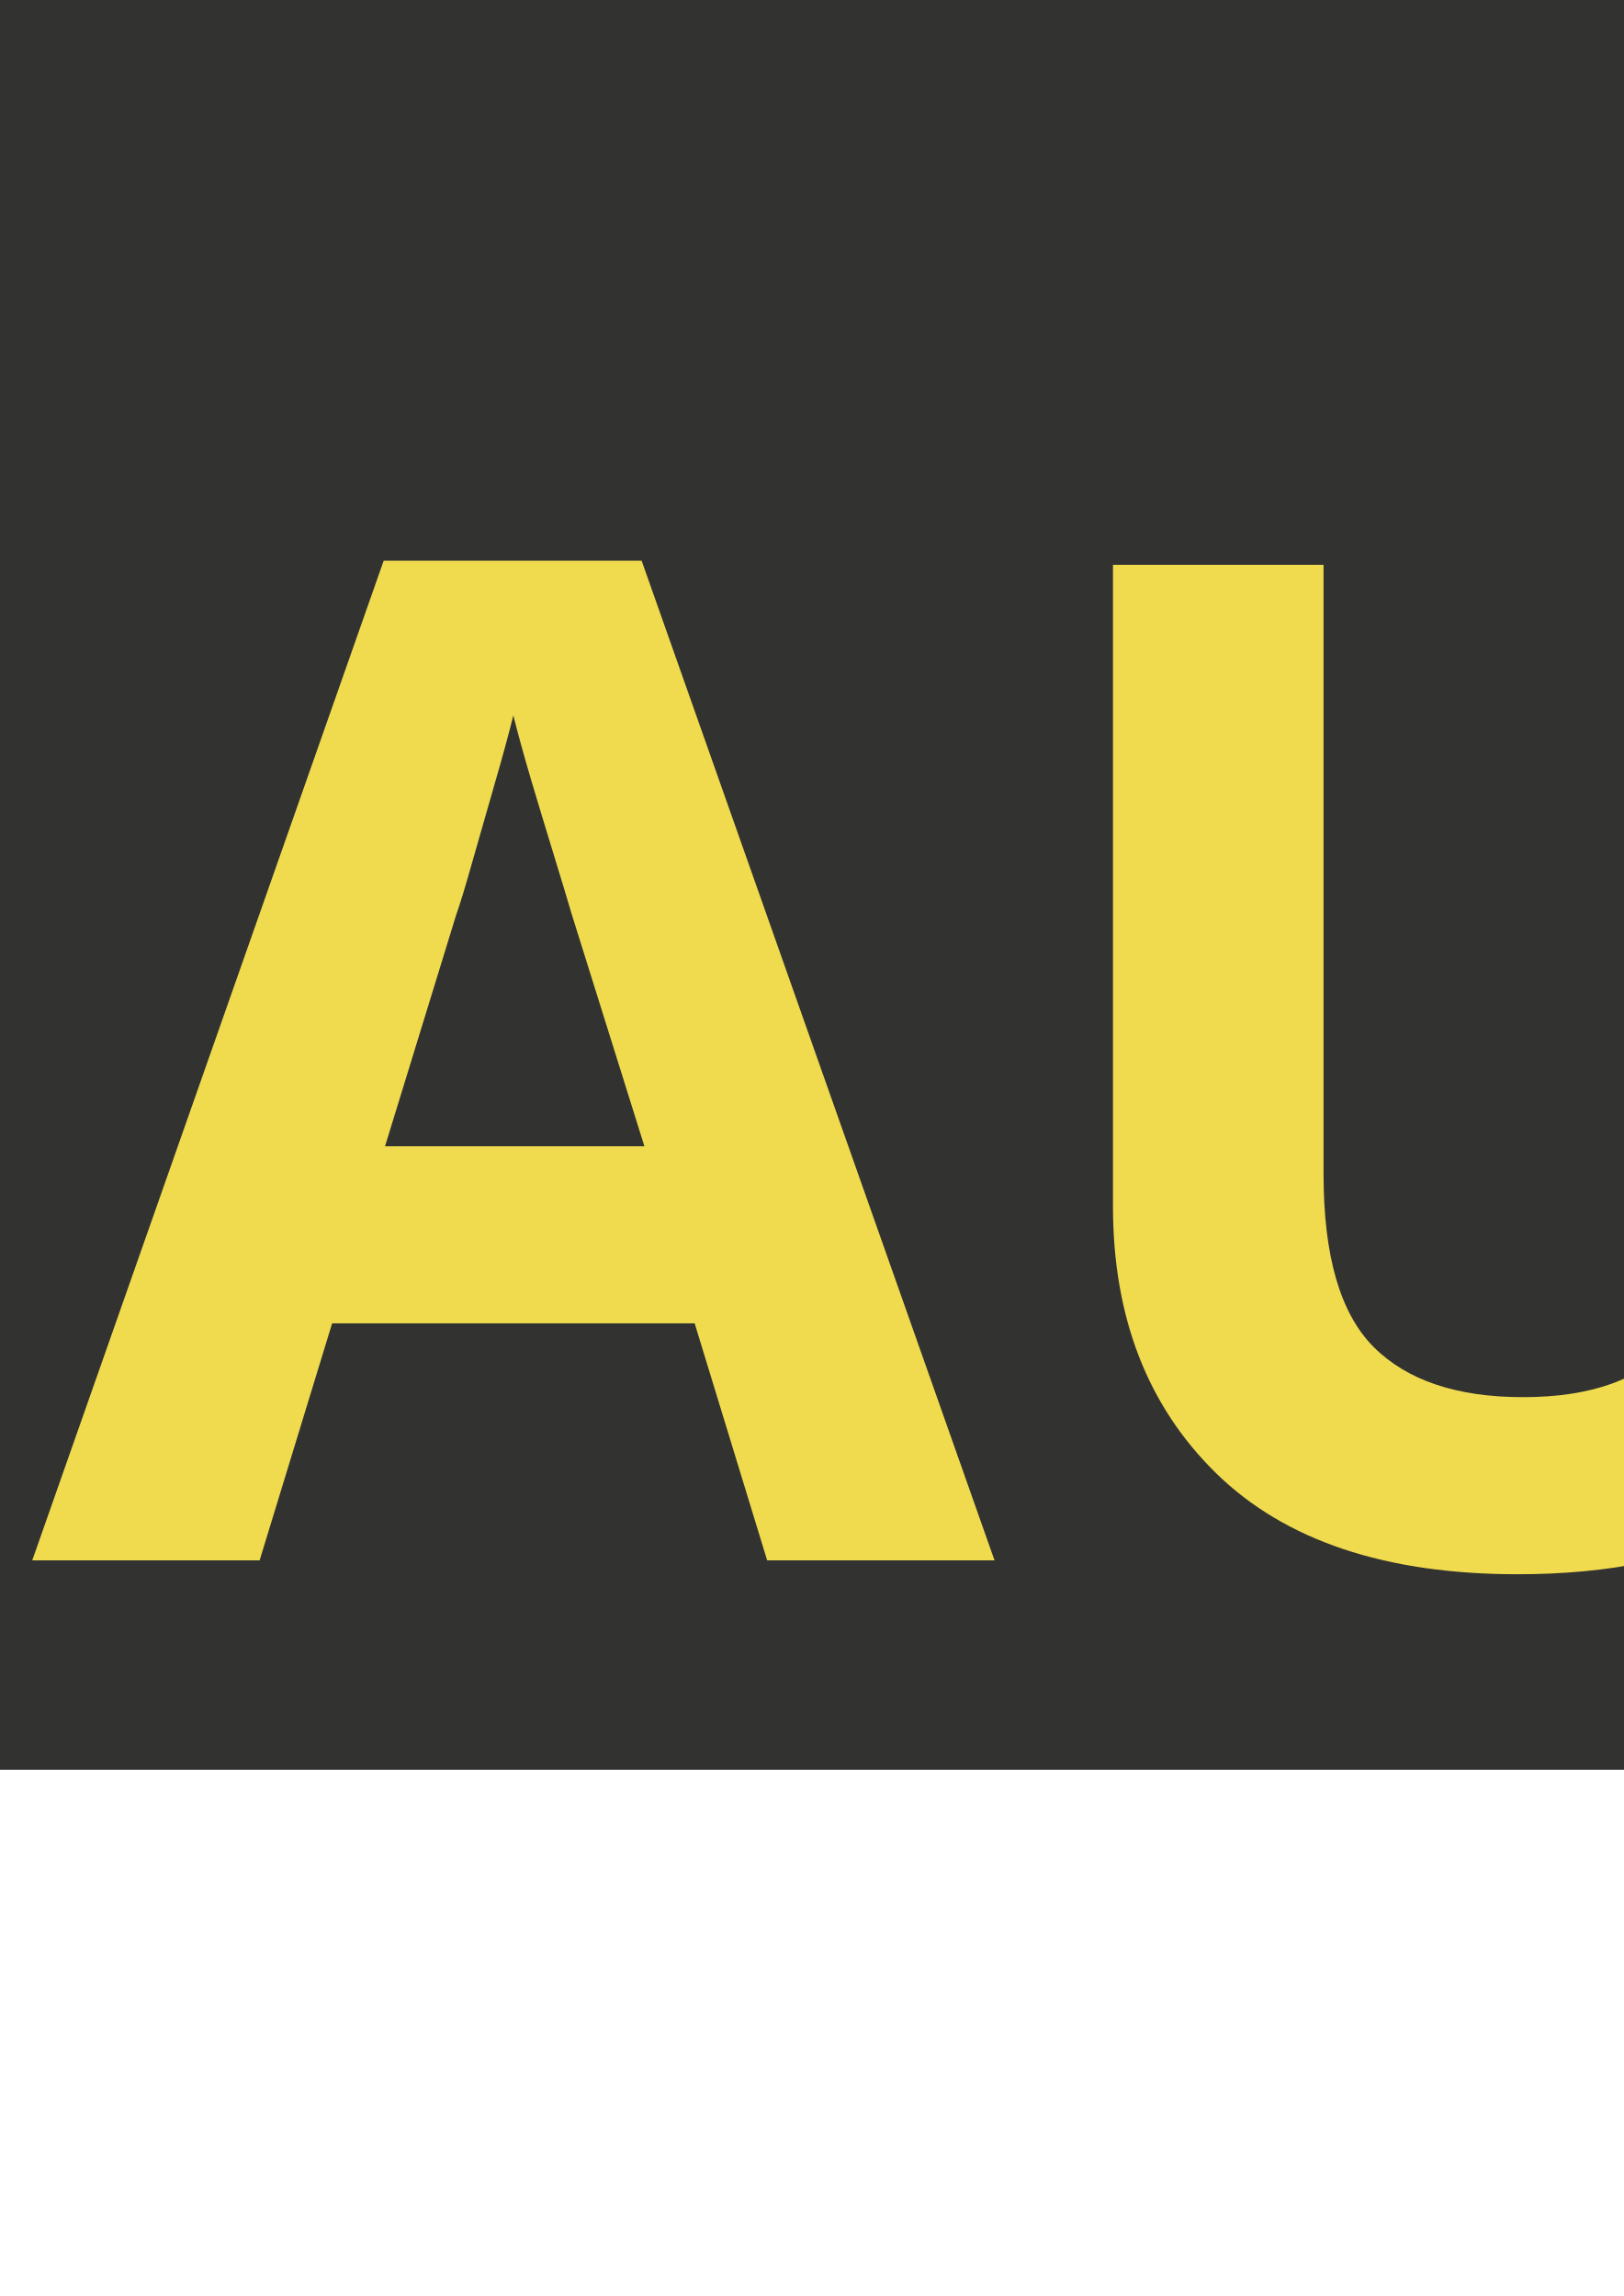
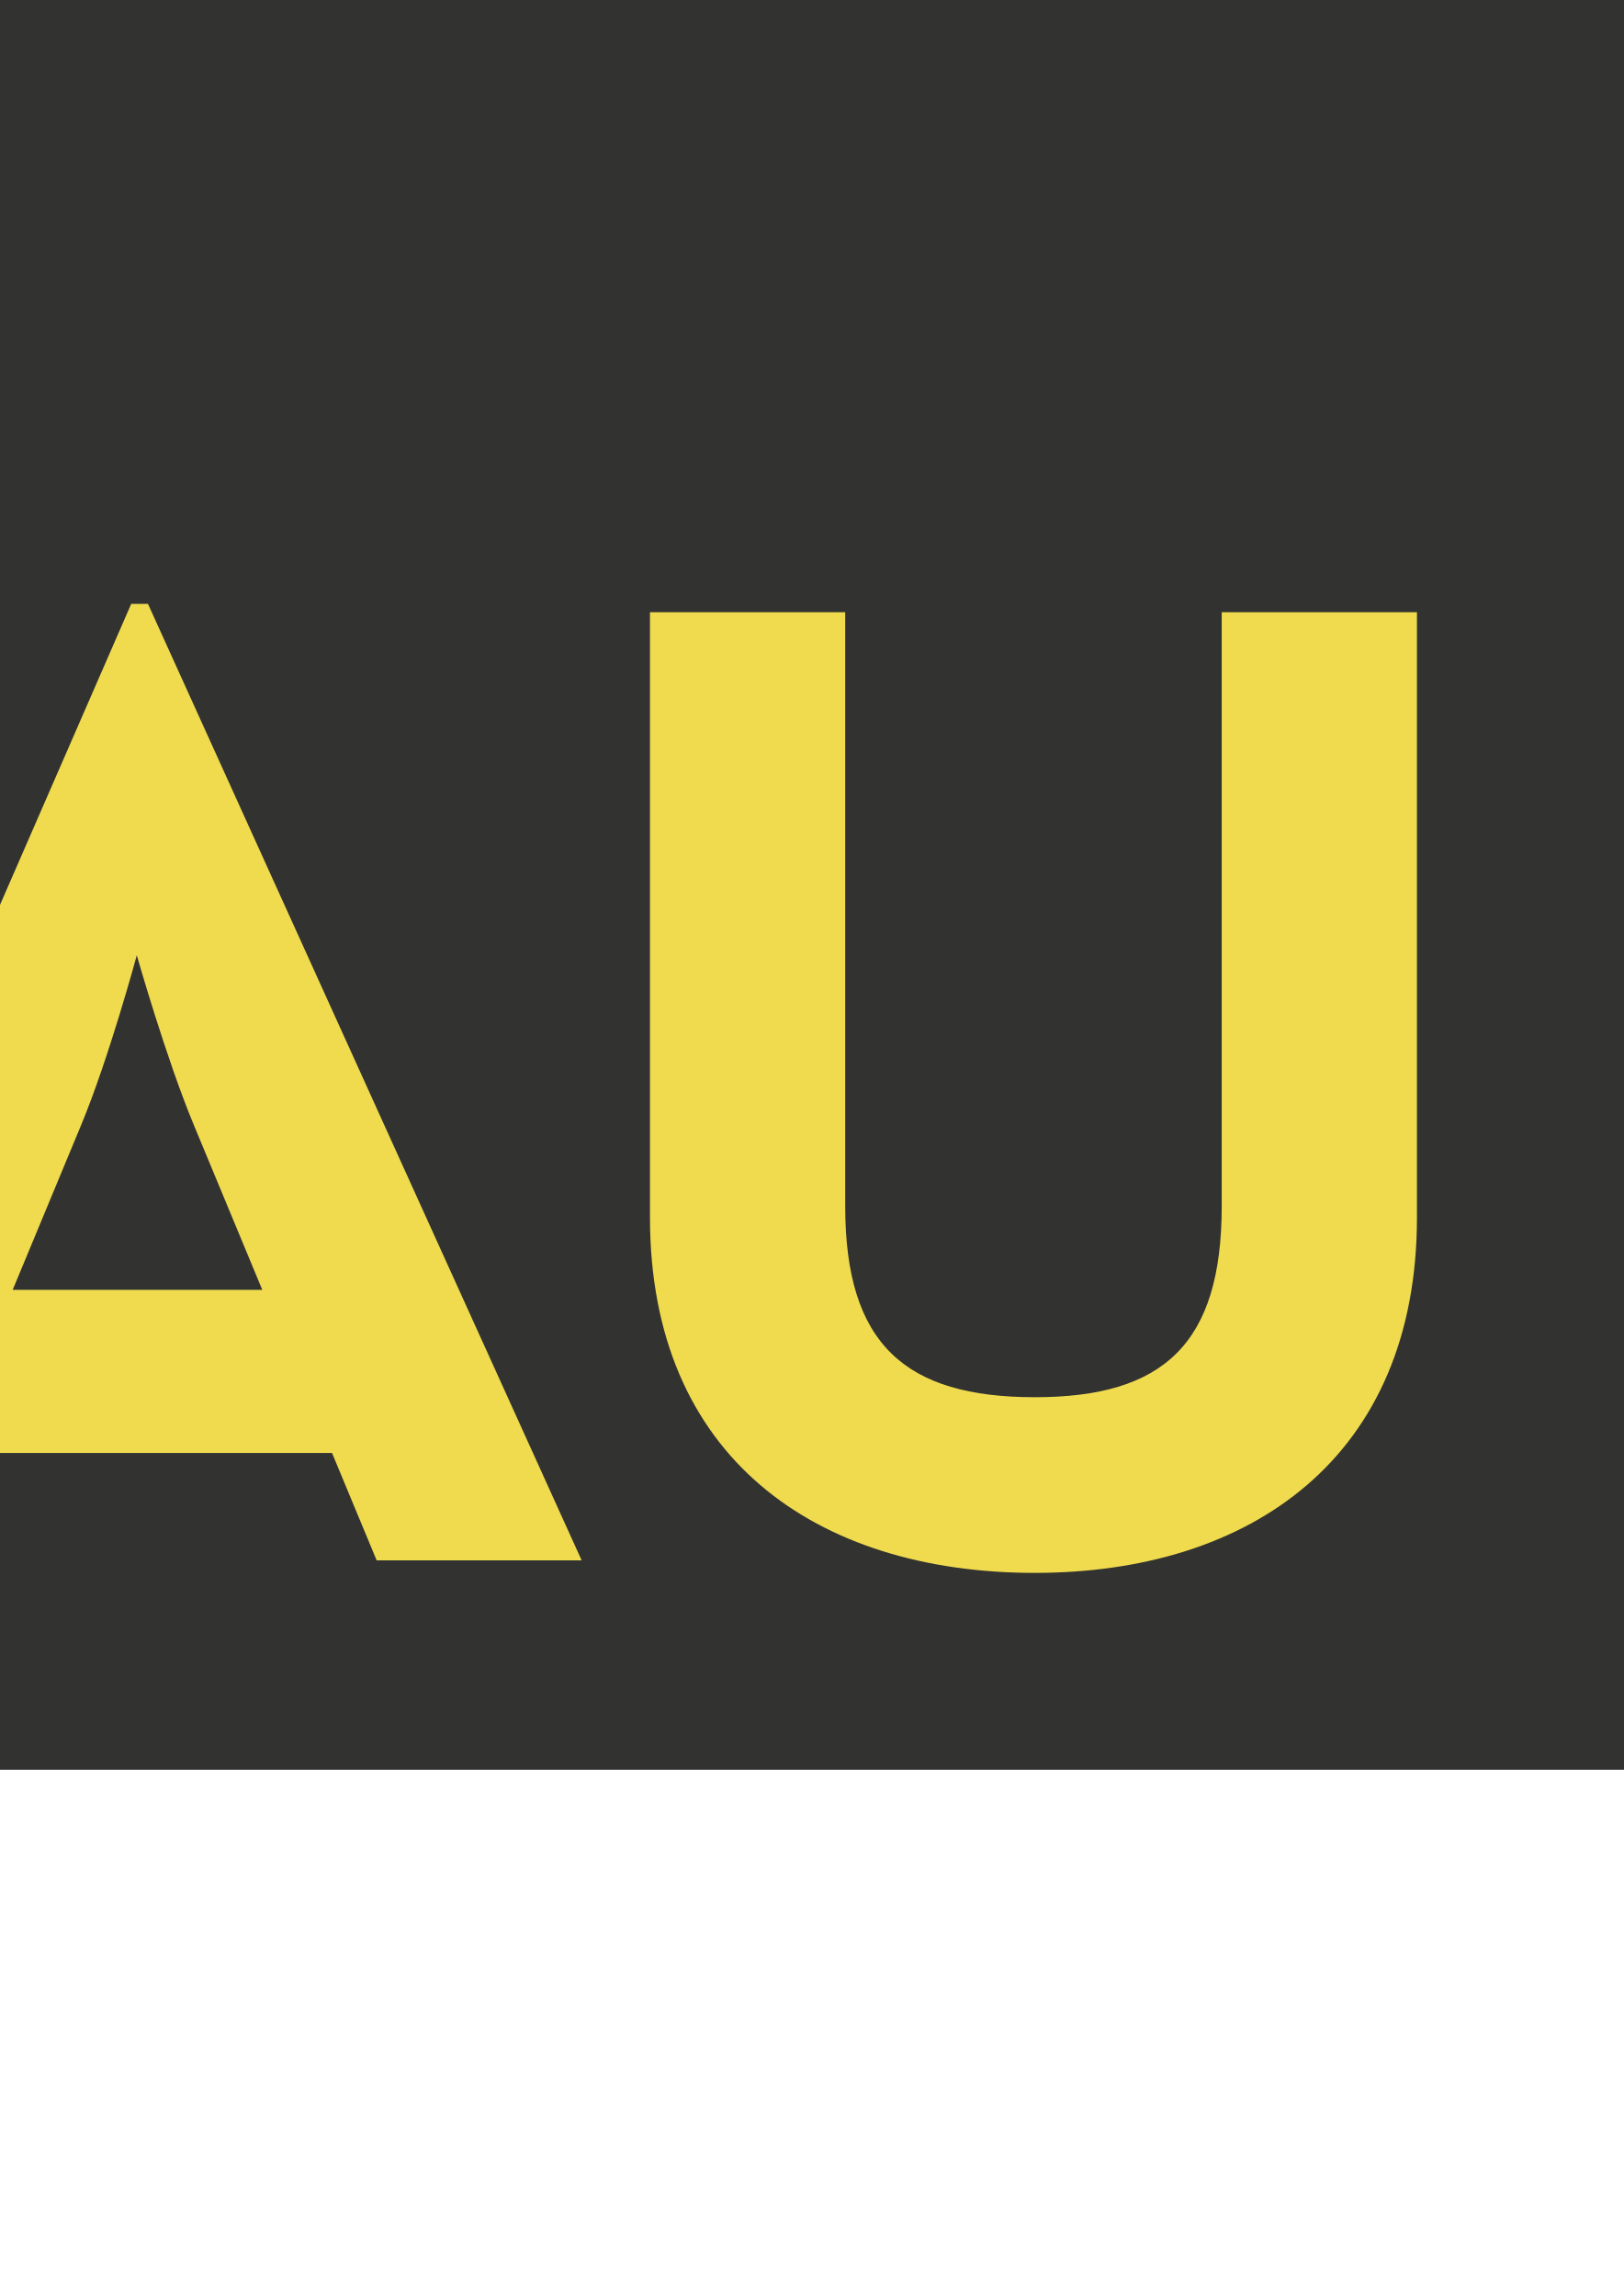
- <svg xmlns="http://www.w3.org/2000/svg" width="210mm" height="297mm" viewBox="0 0 210 297" version="1.1" id="svg8">
+ <svg xmlns="http://www.w3.org/2000/svg" id="svg8" version="1.1" viewBox="0 0 210 297" height="297mm" width="210mm">
  <defs id="defs2" />
  <g id="layer1">
-     <rect style="fill:#323330;fill-opacity:1;stroke:#323330;stroke-width:34.206;stroke-miterlimit:5.8;stroke-opacity:1" id="rect895" width="781.873" height="244.127" x="-579.348" y="-32.301" />
-     <text id="text914-7" y="201.838" x="-523.193" style="font-style:normal;font-weight:normal;font-size:180.356px;line-height:1.25;font-family:sans-serif;fill:#f0db4f;fill-opacity:1;stroke:none;stroke-width:4.509" xml:space="preserve">
-       <tspan style="font-style:normal;font-variant:normal;font-weight:bold;font-stretch:normal;font-size:180.356px;font-family:'Neutra Text';-inkscape-font-specification:'Neutra Text Bold';font-variant-ligatures:normal;font-variant-caps:normal;font-variant-numeric:normal;font-variant-east-asian:normal;fill:#f0db4f;fill-opacity:1;stroke-width:4.509" y="201.838" x="-523.193" id="tspan912-5">WAUSAU</tspan>
-     </text>
-     <g id="g4574" transform="matrix(1.001157,0,0,1.001157,-278.6226,-0.08736726)" style="stroke:none">
-       <rect y="-49.26" x="497.676" height="278.012" width="278.012" id="rect4569" style="fill:#f0db4f;fill-opacity:1;stroke:none;stroke-width:0.322;stroke-opacity:1" />
-       <text xml:space="preserve" style="font-style:normal;font-weight:normal;font-size:180.356px;line-height:1.25;font-family:sans-serif;fill:#323330;fill-opacity:1;stroke:none;stroke-width:4.509" x="581.141" y="202.148" id="text914-7-6">
-         <tspan id="tspan912-5-0" x="581.141" y="202.148" style="font-style:normal;font-variant:normal;font-weight:bold;font-stretch:normal;font-size:180.356px;font-family:'Neutra Text';-inkscape-font-specification:'Neutra Text Bold';font-variant-ligatures:normal;font-variant-caps:normal;font-variant-numeric:normal;fill:#323330;fill-opacity:1;stroke:none;stroke-width:4.509">JS</tspan>
-       </text>
+     <rect y="-32.301" x="-579.348" height="244.127" width="781.873" id="rect895" style="fill:#323330;fill-opacity:1;stroke:#323330;stroke-width:34.206;stroke-miterlimit:5.8;stroke-opacity:1" />
+     <g style="font-style:normal;font-weight:normal;font-size:180.356px;line-height:1.25;font-family:sans-serif;fill:#f0db4f;fill-opacity:1;stroke:none;stroke-width:4.509" id="text914-7" aria-label="WAUSAU">
+       <path id="path1581" style="font-style:normal;font-variant:normal;font-weight:bold;font-stretch:normal;font-size:180.356px;font-family:'Neutra Text';-inkscape-font-specification:'Neutra Text Bold';font-variant-ligatures:normal;font-variant-caps:normal;font-variant-numeric:normal;font-variant-east-asian:normal;fill:#f0db4f;fill-opacity:1;stroke-width:4.509" d="m -473.956,202.92 h 2.525 l 28.677,-59.157 c 3.246,-6.854 7.034,-18.216 7.034,-18.216 0,0 3.607,11.362 6.854,18.216 l 27.594,59.157 h 2.525 l 44.548,-123.724 h -24.528 l -17.675,49.237 c -3.066,8.477 -6.493,22.184 -6.493,22.184 0,0 -3.607,-13.887 -7.575,-22.184 l -23.987,-50.319 h -2.525 l -23.627,50.319 c -3.968,8.296 -7.575,22.184 -7.575,22.184 0,0 -3.427,-13.707 -6.493,-22.184 l -17.855,-49.237 h -26.693 z" />
+       <path id="path1583" style="font-style:normal;font-variant:normal;font-weight:bold;font-stretch:normal;font-size:180.356px;font-family:'Neutra Text';-inkscape-font-specification:'Neutra Text Bold';font-variant-ligatures:normal;font-variant-caps:normal;font-variant-numeric:normal;font-variant-east-asian:normal;fill:#f0db4f;fill-opacity:1;stroke-width:4.509" d="m -365.563,201.838 h 24.348 l 5.771,-13.887 h 49.778 l 5.771,13.887 h 26.512 L -309.472,78.114 h -2.164 z m 38.596,-34.989 8.837,-21.282 c 3.607,-8.657 7.214,-22.003 7.214,-22.003 0,0 3.787,13.346 7.395,22.003 l 8.837,21.282 z" />
+       <path id="path1585" style="font-style:normal;font-variant:normal;font-weight:bold;font-stretch:normal;font-size:180.356px;font-family:'Neutra Text';-inkscape-font-specification:'Neutra Text Bold';font-variant-ligatures:normal;font-variant-caps:normal;font-variant-numeric:normal;font-variant-east-asian:normal;fill:#f0db4f;fill-opacity:1;stroke-width:4.509" d="m -194.766,203.461 c 27.955,0 49.418,-14.97 49.418,-45.991 V 79.196 h -25.25 V 156.028 c 0,17.855 -7.575,24.709 -24.168,24.709 -16.773,0 -24.528,-6.854 -24.528,-24.709 V 79.196 h -25.25 v 78.275 c 0,31.021 21.462,45.991 49.778,45.991 z" />
+       <path id="path1587" style="font-style:normal;font-variant:normal;font-weight:bold;font-stretch:normal;font-size:180.356px;font-family:'Neutra Text';-inkscape-font-specification:'Neutra Text Bold';font-variant-ligatures:normal;font-variant-caps:normal;font-variant-numeric:normal;font-variant-east-asian:normal;fill:#f0db4f;fill-opacity:1;stroke-width:4.509" d="m -85.831,203.461 c 23.987,0 41.843,-12.445 41.843,-35.169 0,-21.102 -12.084,-30.48 -33.546,-39.678 l -6.312,-2.705 c -10.821,-4.689 -15.511,-7.755 -15.511,-15.33 0,-6.132 4.689,-10.821 12.084,-10.821 7.214,0 11.903,3.066 16.232,10.821 l 19.659,-12.625 c -8.296,-14.609 -19.839,-20.2 -35.891,-20.2 -22.544,0 -36.973,14.428 -36.973,33.366 0,20.561 12.084,30.3 30.3,38.055 l 6.312,2.705 c 11.543,5.05 18.396,8.116 18.396,16.773 0,7.214 -6.673,12.445 -17.134,12.445 -12.445,0 -19.478,-6.493 -24.889,-15.33 l -20.561,11.903 c 7.395,14.609 22.544,25.791 45.991,25.791 z" />
+       <path id="path1589" style="font-style:normal;font-variant:normal;font-weight:bold;font-stretch:normal;font-size:180.356px;font-family:'Neutra Text';-inkscape-font-specification:'Neutra Text Bold';font-variant-ligatures:normal;font-variant-caps:normal;font-variant-numeric:normal;font-variant-east-asian:normal;fill:#f0db4f;fill-opacity:1;stroke-width:4.509" d="m -36.955,201.838 h 24.348 l 5.771,-13.887 H 42.943 l 5.771,13.887 H 75.226 L 19.136,78.114 h -2.164 z m 38.596,-34.989 8.837,-21.282 c 3.607,-8.657 7.214,-22.003 7.214,-22.003 0,0 3.787,13.346 7.395,22.003 l 8.837,21.282 z" />
+       <path id="path1591" style="font-style:normal;font-variant:normal;font-weight:bold;font-stretch:normal;font-size:180.356px;font-family:'Neutra Text';-inkscape-font-specification:'Neutra Text Bold';font-variant-ligatures:normal;font-variant-caps:normal;font-variant-numeric:normal;font-variant-east-asian:normal;fill:#f0db4f;fill-opacity:1;stroke-width:4.509" d="m 133.842,203.461 c 27.955,0 49.418,-14.97 49.418,-45.991 V 79.196 H 158.01 V 156.028 c 0,17.855 -7.575,24.709 -24.168,24.709 -16.773,0 -24.528,-6.854 -24.528,-24.709 V 79.196 H 84.064 v 78.275 c 0,31.021 21.462,45.991 49.778,45.991 z" />
+     </g>
+     <g style="stroke:none" transform="matrix(1.001157,0,0,1.001157,-278.6226,-0.08736726)" id="g4574">
+       <rect style="fill:#f0db4f;fill-opacity:1;stroke:none;stroke-width:0.322;stroke-opacity:1" id="rect4569" width="278.012" height="278.012" x="497.676" y="-49.26" />
+       <g style="font-style:normal;font-weight:normal;font-size:180.356px;line-height:1.25;font-family:sans-serif;fill:#323330;fill-opacity:1;stroke:none;stroke-width:4.509" id="text914-7-6" aria-label="JS">
+         <path id="path1576" style="font-style:normal;font-variant:normal;font-weight:bold;font-stretch:normal;font-size:180.356px;font-family:'Neutra Text';-inkscape-font-specification:'Neutra Text Bold';font-variant-ligatures:normal;font-variant-caps:normal;font-variant-numeric:normal;fill:#323330;fill-opacity:1;stroke:none;stroke-width:4.509" d="m 621.36,203.771 c 22.364,0 37.694,-11.903 37.694,-38.055 V 79.506 h -25.25 v 85.849 c 0,12.625 -5.23,15.871 -13.527,15.871 -8.657,0 -12.264,-5.952 -16.232,-12.986 l -20.561,12.445 c 5.952,12.625 17.675,23.086 37.875,23.086 z" />
+         <path id="path1578" style="font-style:normal;font-variant:normal;font-weight:bold;font-stretch:normal;font-size:180.356px;font-family:'Neutra Text';-inkscape-font-specification:'Neutra Text Bold';font-variant-ligatures:normal;font-variant-caps:normal;font-variant-numeric:normal;fill:#323330;fill-opacity:1;stroke:none;stroke-width:4.509" d="m 718.752,203.771 c 23.987,0 41.843,-12.445 41.843,-35.169 0,-21.102 -12.084,-30.48 -33.546,-39.678 l -6.312,-2.705 c -10.821,-4.689 -15.511,-7.755 -15.511,-15.33 0,-6.132 4.689,-10.821 12.084,-10.821 7.214,0 11.903,3.066 16.232,10.821 l 19.659,-12.625 c -8.296,-14.609 -19.839,-20.2 -35.891,-20.2 -22.544,0 -36.973,14.428 -36.973,33.366 0,20.561 12.084,30.3 30.3,38.055 l 6.312,2.705 c 11.543,5.05 18.396,8.116 18.396,16.773 0,7.214 -6.673,12.445 -17.134,12.445 -12.445,0 -19.478,-6.493 -24.889,-15.33 l -20.561,11.903 c 7.395,14.609 22.544,25.791 45.991,25.791 z" />
+       </g>
    </g>
  </g>
</svg>
